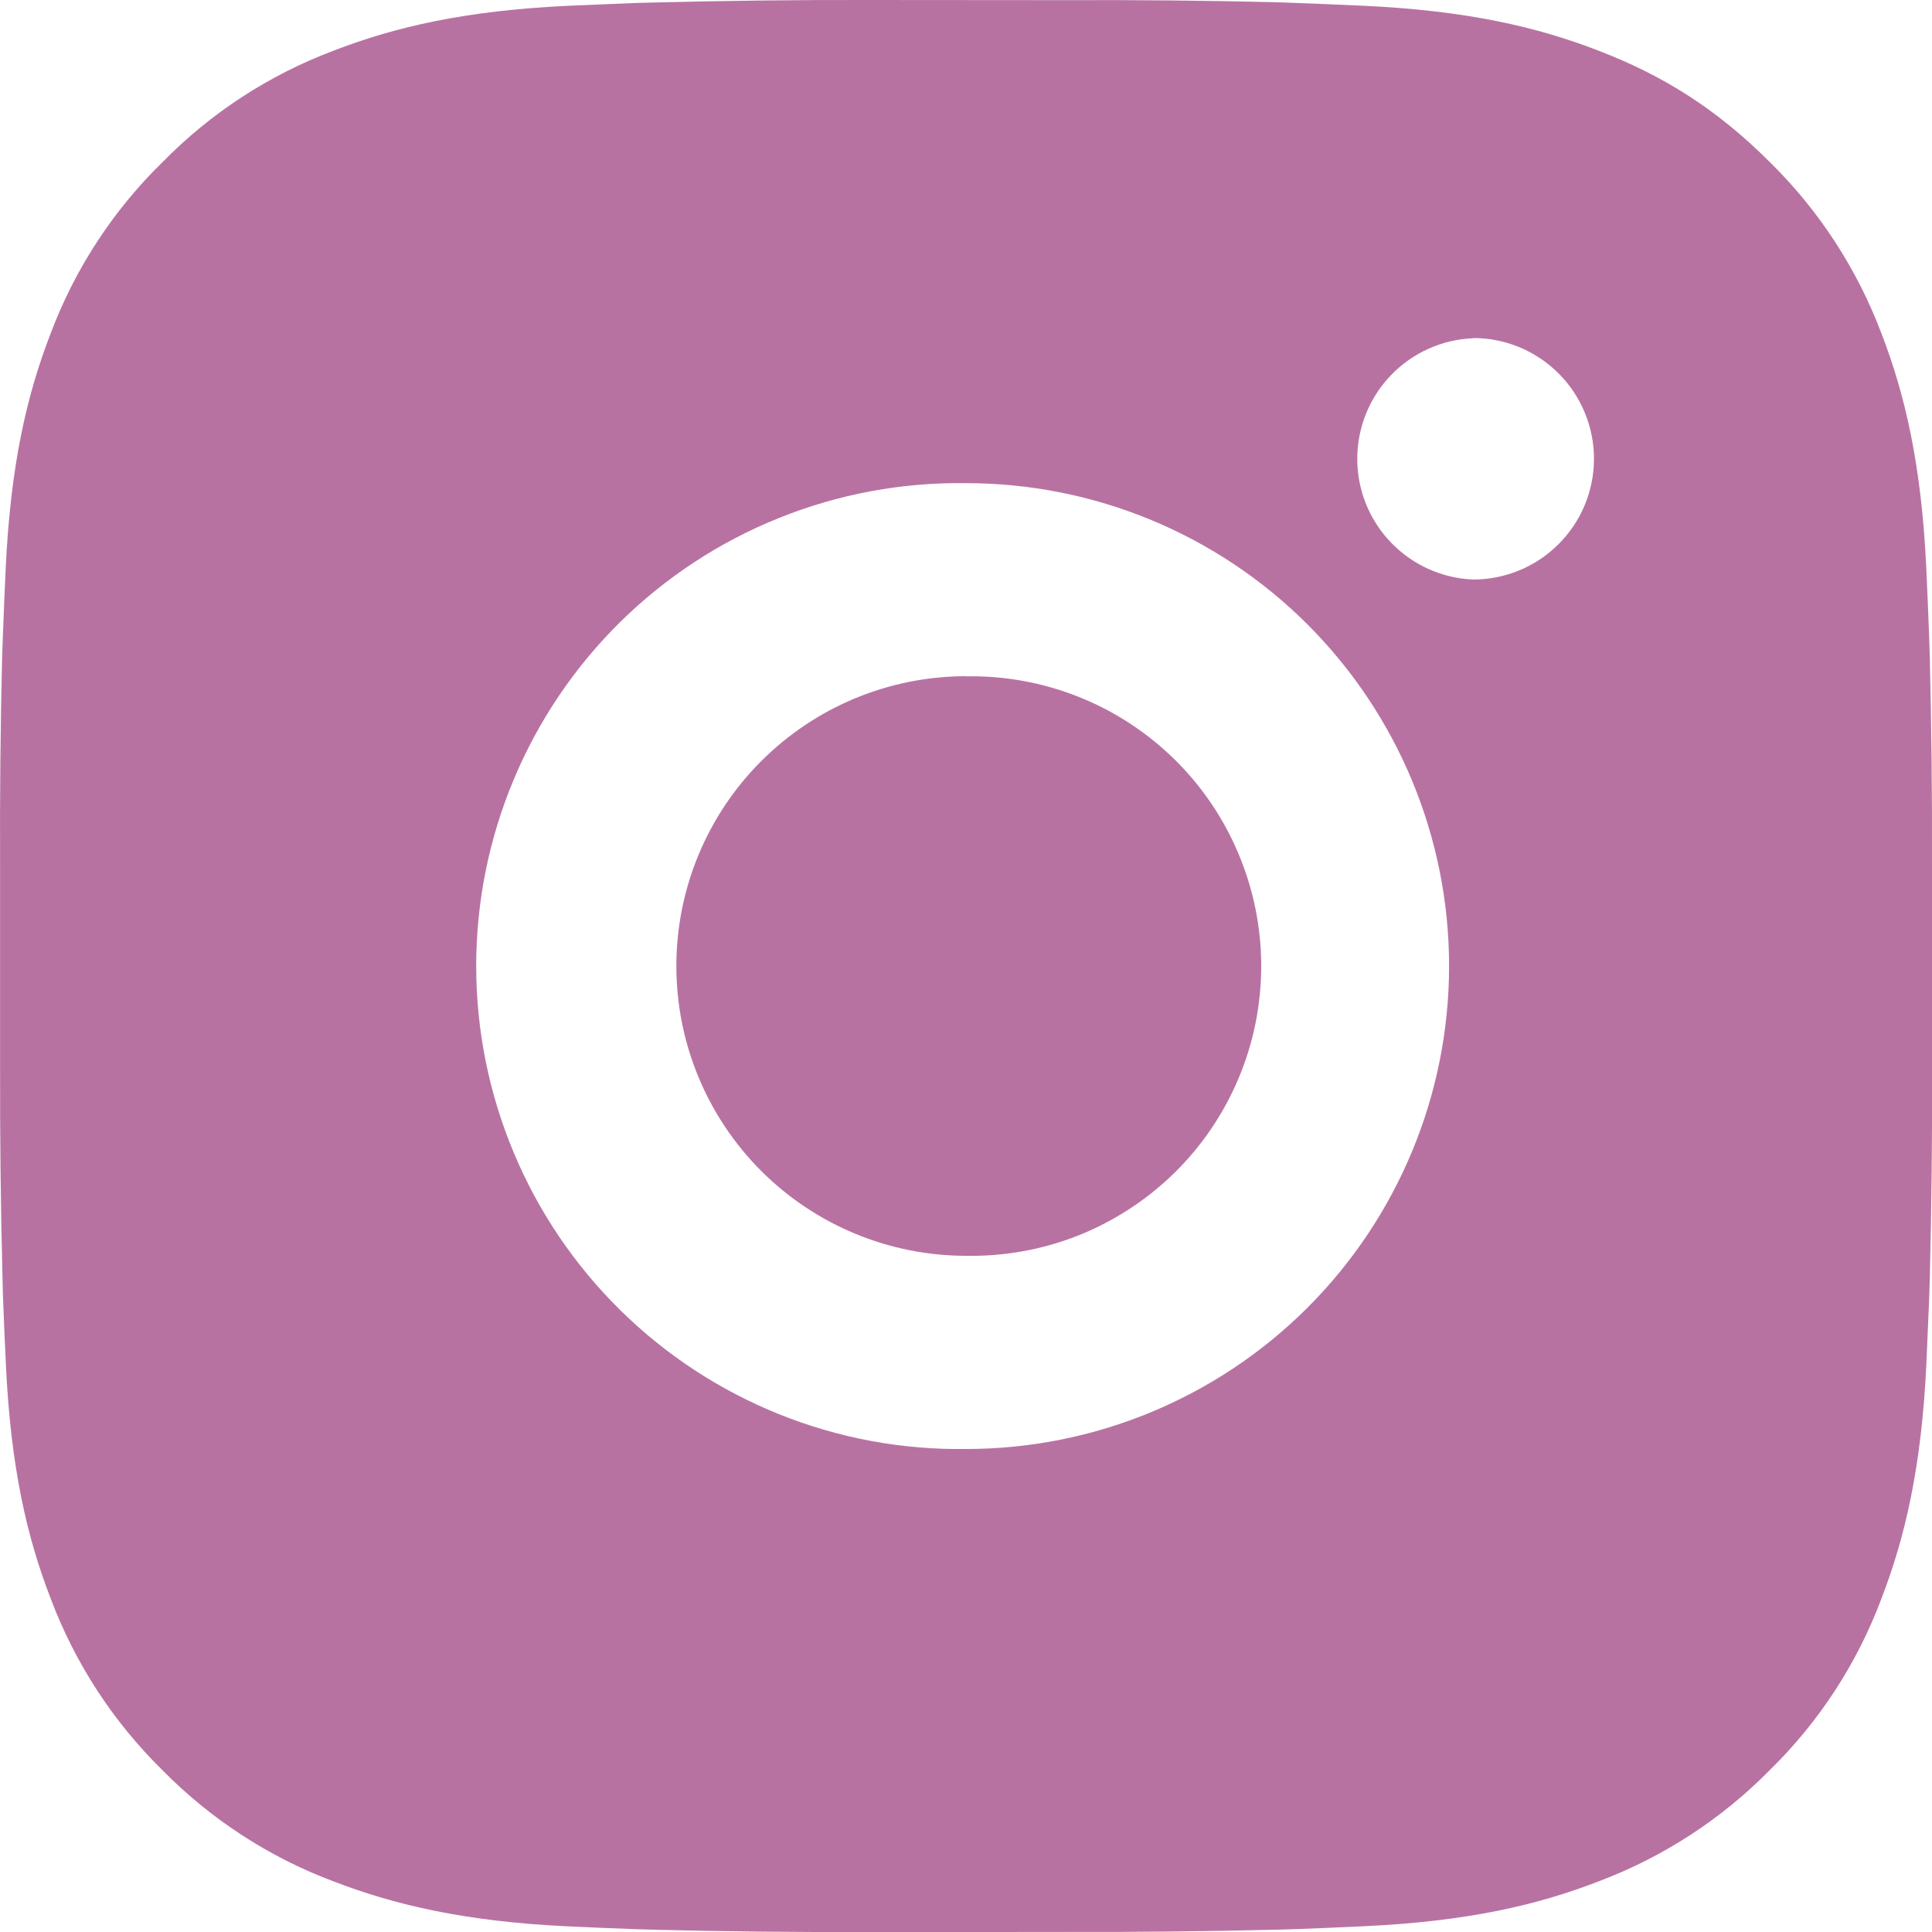
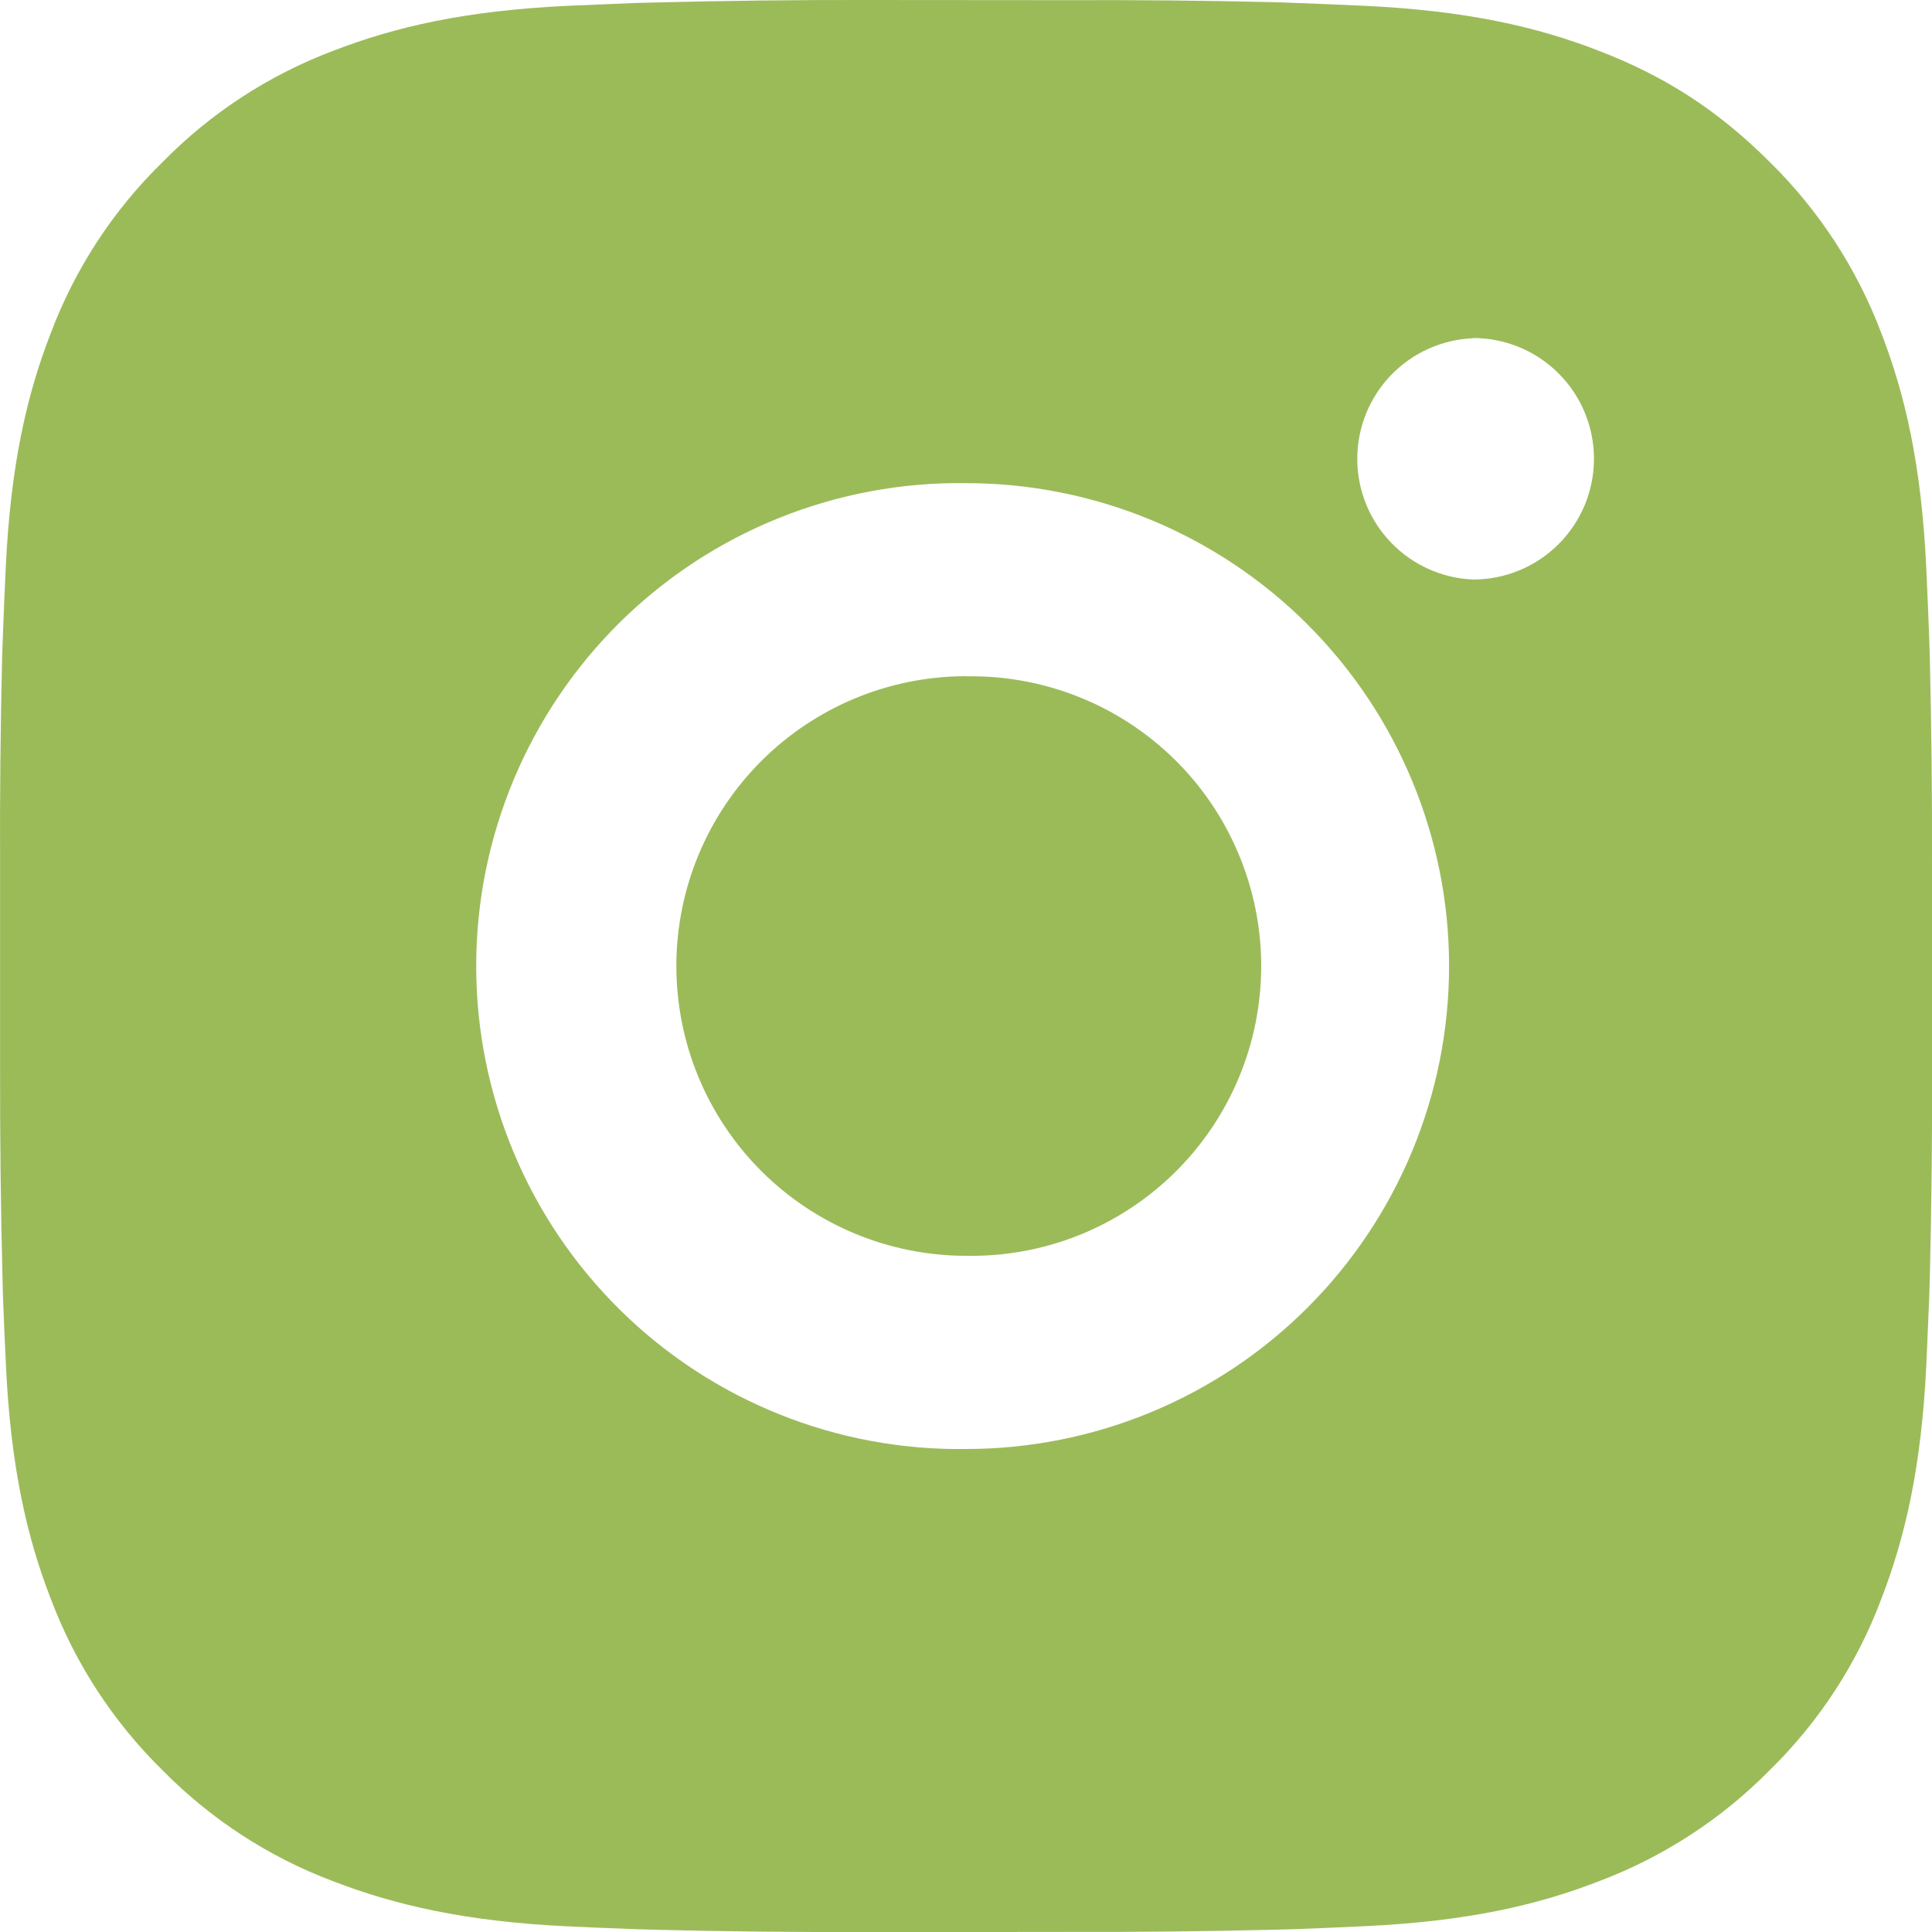
<svg xmlns="http://www.w3.org/2000/svg" width="25" height="25" viewBox="0 0 25 25" fill="none">
-   <path d="M13.786 0.002C14.698 -0.002 15.61 0.007 16.522 0.029L16.765 0.038C17.044 0.048 17.321 0.06 17.654 0.075C18.985 0.138 19.892 0.348 20.688 0.657C21.513 0.974 22.208 1.404 22.903 2.099C23.539 2.724 24.03 3.479 24.345 4.313C24.653 5.109 24.863 6.018 24.926 7.348C24.941 7.68 24.953 7.958 24.963 8.238L24.971 8.48C24.993 9.392 25.003 10.303 25 11.215L25.001 12.148V13.785C25.004 14.697 24.994 15.61 24.972 16.521L24.965 16.764C24.954 17.044 24.942 17.32 24.927 17.654C24.864 18.984 24.652 19.892 24.345 20.688C24.032 21.523 23.54 22.279 22.903 22.903C22.278 23.538 21.522 24.03 20.688 24.344C19.892 24.653 18.985 24.863 17.654 24.925C17.321 24.94 17.044 24.953 16.765 24.963L16.522 24.97C15.61 24.992 14.698 25.002 13.786 24.999L12.853 25H11.217C10.305 25.003 9.393 24.994 8.481 24.971L8.238 24.964C7.941 24.953 7.645 24.941 7.348 24.927C6.018 24.864 5.111 24.651 4.313 24.344C3.479 24.031 2.724 23.539 2.099 22.903C1.463 22.278 0.971 21.522 0.657 20.688C0.348 19.892 0.138 18.984 0.076 17.654C0.062 17.357 0.049 17.061 0.038 16.764L0.032 16.521C0.009 15.61 -0.001 14.697 0.001 13.785V11.215C-0.003 10.303 0.006 9.392 0.028 8.48L0.037 8.238C0.047 7.958 0.059 7.68 0.074 7.348C0.137 6.017 0.347 5.11 0.656 4.313C0.97 3.479 1.463 2.723 2.101 2.1C2.724 1.464 3.479 0.971 4.313 0.657C5.111 0.348 6.017 0.138 7.348 0.075L8.238 0.038L8.481 0.032C9.392 0.009 10.304 -0.002 11.216 0L13.786 0.002ZM12.501 6.252C11.673 6.24 10.85 6.393 10.082 6.702C9.313 7.01 8.614 7.469 8.024 8.05C7.435 8.632 6.966 9.325 6.647 10.089C6.327 10.853 6.162 11.673 6.162 12.501C6.162 13.329 6.327 14.149 6.647 14.913C6.966 15.677 7.435 16.37 8.024 16.951C8.614 17.533 9.313 17.991 10.082 18.3C10.85 18.609 11.673 18.762 12.501 18.75C14.158 18.75 15.748 18.092 16.92 16.92C18.092 15.748 18.751 14.158 18.751 12.5C18.751 10.843 18.092 9.253 16.92 8.081C15.748 6.909 14.158 6.252 12.501 6.252ZM12.501 8.752C12.999 8.742 13.494 8.833 13.957 9.017C14.42 9.201 14.841 9.476 15.197 9.825C15.552 10.174 15.835 10.59 16.027 11.05C16.22 11.509 16.32 12.002 16.32 12.5C16.32 12.998 16.221 13.492 16.028 13.951C15.835 14.411 15.553 14.827 15.198 15.176C14.842 15.525 14.421 15.8 13.958 15.985C13.495 16.169 13 16.259 12.502 16.25C11.507 16.25 10.554 15.855 9.85 15.152C9.147 14.449 8.752 13.495 8.752 12.5C8.752 11.506 9.147 10.552 9.85 9.849C10.554 9.145 11.507 8.75 12.502 8.75L12.501 8.752ZM19.063 4.377C18.66 4.393 18.279 4.564 17.999 4.855C17.719 5.146 17.563 5.534 17.563 5.938C17.563 6.341 17.719 6.729 17.999 7.02C18.279 7.311 18.66 7.483 19.063 7.499C19.478 7.499 19.875 7.334 20.168 7.041C20.461 6.748 20.626 6.351 20.626 5.937C20.626 5.522 20.461 5.125 20.168 4.832C19.875 4.539 19.478 4.374 19.063 4.374V4.377Z" fill="#B872A2" />
+   <path d="M13.786 0.002C14.698 -0.002 15.61 0.007 16.522 0.029L16.765 0.038C17.044 0.048 17.321 0.06 17.654 0.075C18.985 0.138 19.892 0.348 20.688 0.657C21.513 0.974 22.208 1.404 22.903 2.099C23.539 2.724 24.03 3.479 24.345 4.313C24.653 5.109 24.863 6.018 24.926 7.348C24.941 7.68 24.953 7.958 24.963 8.238L24.971 8.48C24.993 9.392 25.003 10.303 25 11.215L25.001 12.148V13.785C25.004 14.697 24.994 15.61 24.972 16.521L24.965 16.764C24.954 17.044 24.942 17.32 24.927 17.654C24.864 18.984 24.652 19.892 24.345 20.688C24.032 21.523 23.54 22.279 22.903 22.903C22.278 23.538 21.522 24.03 20.688 24.344C19.892 24.653 18.985 24.863 17.654 24.925C17.321 24.94 17.044 24.953 16.765 24.963L16.522 24.97C15.61 24.992 14.698 25.002 13.786 24.999L12.853 25H11.217C10.305 25.003 9.393 24.994 8.481 24.971L8.238 24.964C7.941 24.953 7.645 24.941 7.348 24.927C6.018 24.864 5.111 24.651 4.313 24.344C3.479 24.031 2.724 23.539 2.099 22.903C1.463 22.278 0.971 21.522 0.657 20.688C0.348 19.892 0.138 18.984 0.076 17.654C0.062 17.357 0.049 17.061 0.038 16.764L0.032 16.521C0.009 15.61 -0.001 14.697 0.001 13.785V11.215C-0.003 10.303 0.006 9.392 0.028 8.48L0.037 8.238C0.047 7.958 0.059 7.68 0.074 7.348C0.137 6.017 0.347 5.11 0.656 4.313C0.97 3.479 1.463 2.723 2.101 2.1C2.724 1.464 3.479 0.971 4.313 0.657C5.111 0.348 6.017 0.138 7.348 0.075L8.238 0.038L8.481 0.032C9.392 0.009 10.304 -0.002 11.216 0L13.786 0.002ZM12.501 6.252C11.673 6.24 10.85 6.393 10.082 6.702C9.313 7.01 8.614 7.469 8.024 8.05C7.435 8.632 6.966 9.325 6.647 10.089C6.327 10.853 6.162 11.673 6.162 12.501C6.162 13.329 6.327 14.149 6.647 14.913C6.966 15.677 7.435 16.37 8.024 16.951C8.614 17.533 9.313 17.991 10.082 18.3C10.85 18.609 11.673 18.762 12.501 18.75C14.158 18.75 15.748 18.092 16.92 16.92C18.092 15.748 18.751 14.158 18.751 12.5C18.751 10.843 18.092 9.253 16.92 8.081C15.748 6.909 14.158 6.252 12.501 6.252ZM12.501 8.752C12.999 8.742 13.494 8.833 13.957 9.017C14.42 9.201 14.841 9.476 15.197 9.825C15.552 10.174 15.835 10.59 16.027 11.05C16.22 11.509 16.32 12.002 16.32 12.5C16.32 12.998 16.221 13.492 16.028 13.951C15.835 14.411 15.553 14.827 15.198 15.176C14.842 15.525 14.421 15.8 13.958 15.985C13.495 16.169 13 16.259 12.502 16.25C11.507 16.25 10.554 15.855 9.85 15.152C9.147 14.449 8.752 13.495 8.752 12.5C8.752 11.506 9.147 10.552 9.85 9.849C10.554 9.145 11.507 8.75 12.502 8.75L12.501 8.752ZM19.063 4.377C18.66 4.393 18.279 4.564 17.999 4.855C17.719 5.146 17.563 5.534 17.563 5.938C17.563 6.341 17.719 6.729 17.999 7.02C18.279 7.311 18.66 7.483 19.063 7.499C19.478 7.499 19.875 7.334 20.168 7.041C20.461 6.748 20.626 6.351 20.626 5.937C20.626 5.522 20.461 5.125 20.168 4.832C19.875 4.539 19.478 4.374 19.063 4.374V4.377Z" fill="#9BBB59" />
</svg>
